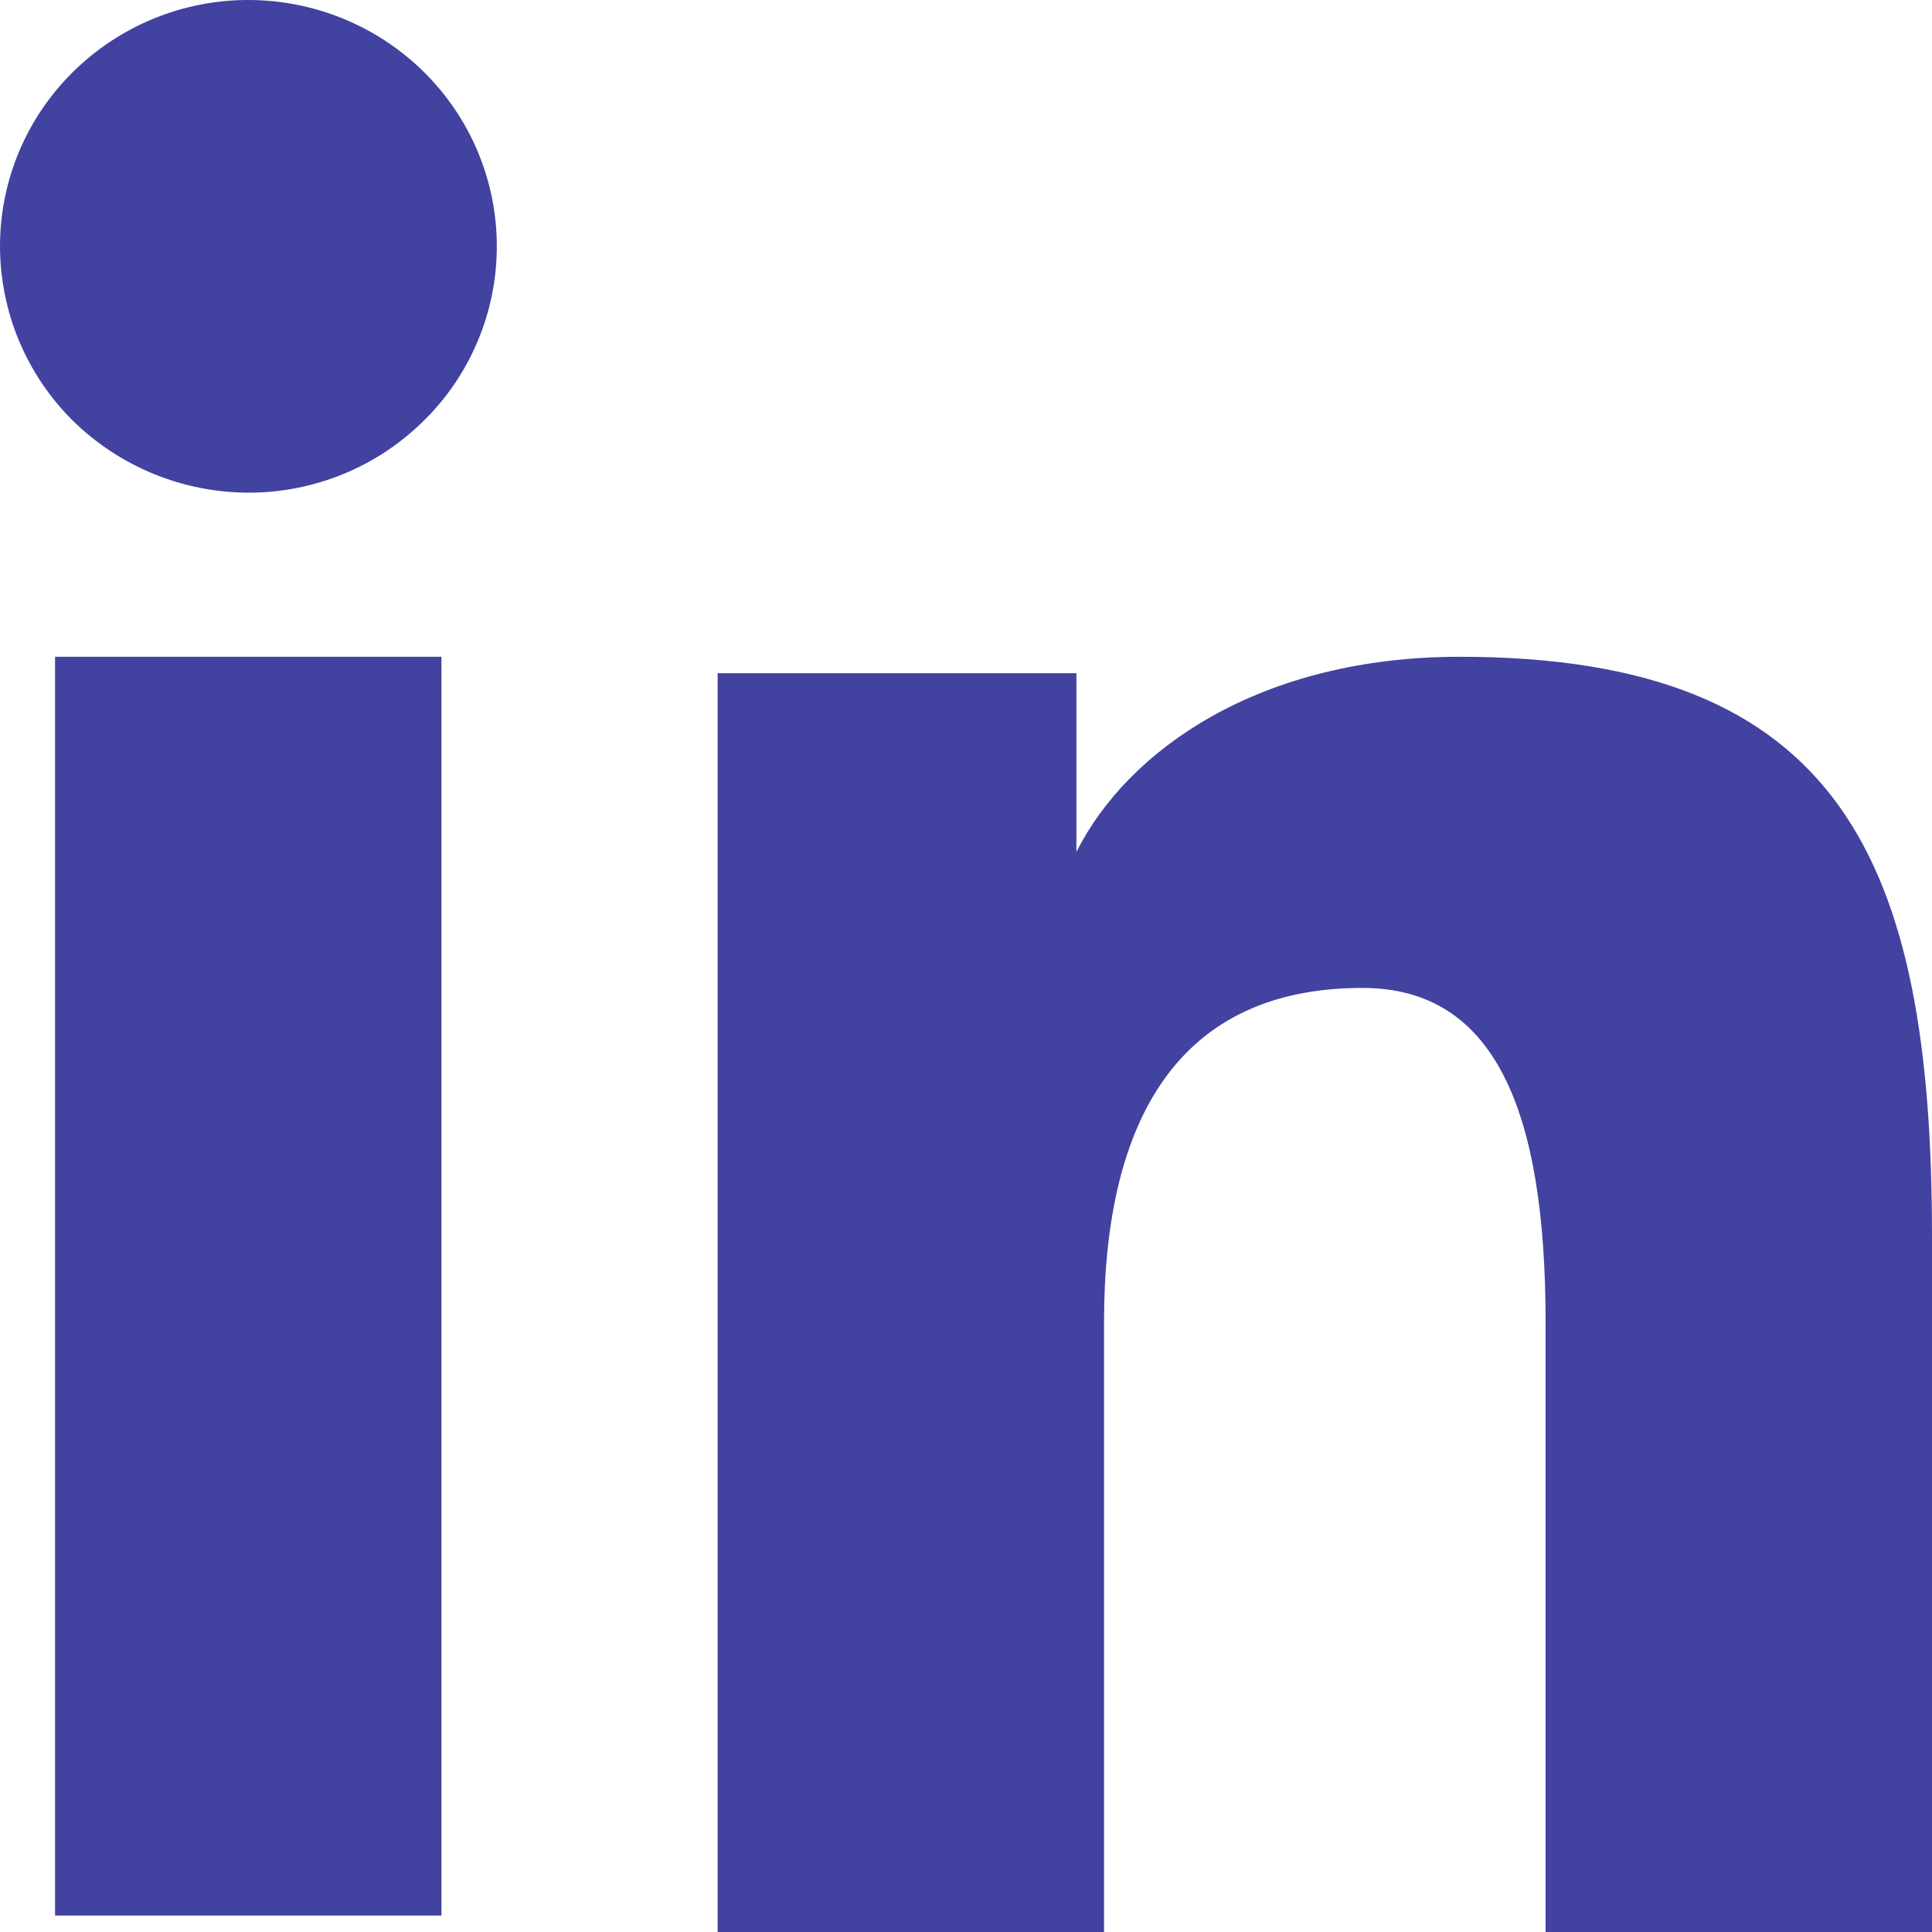
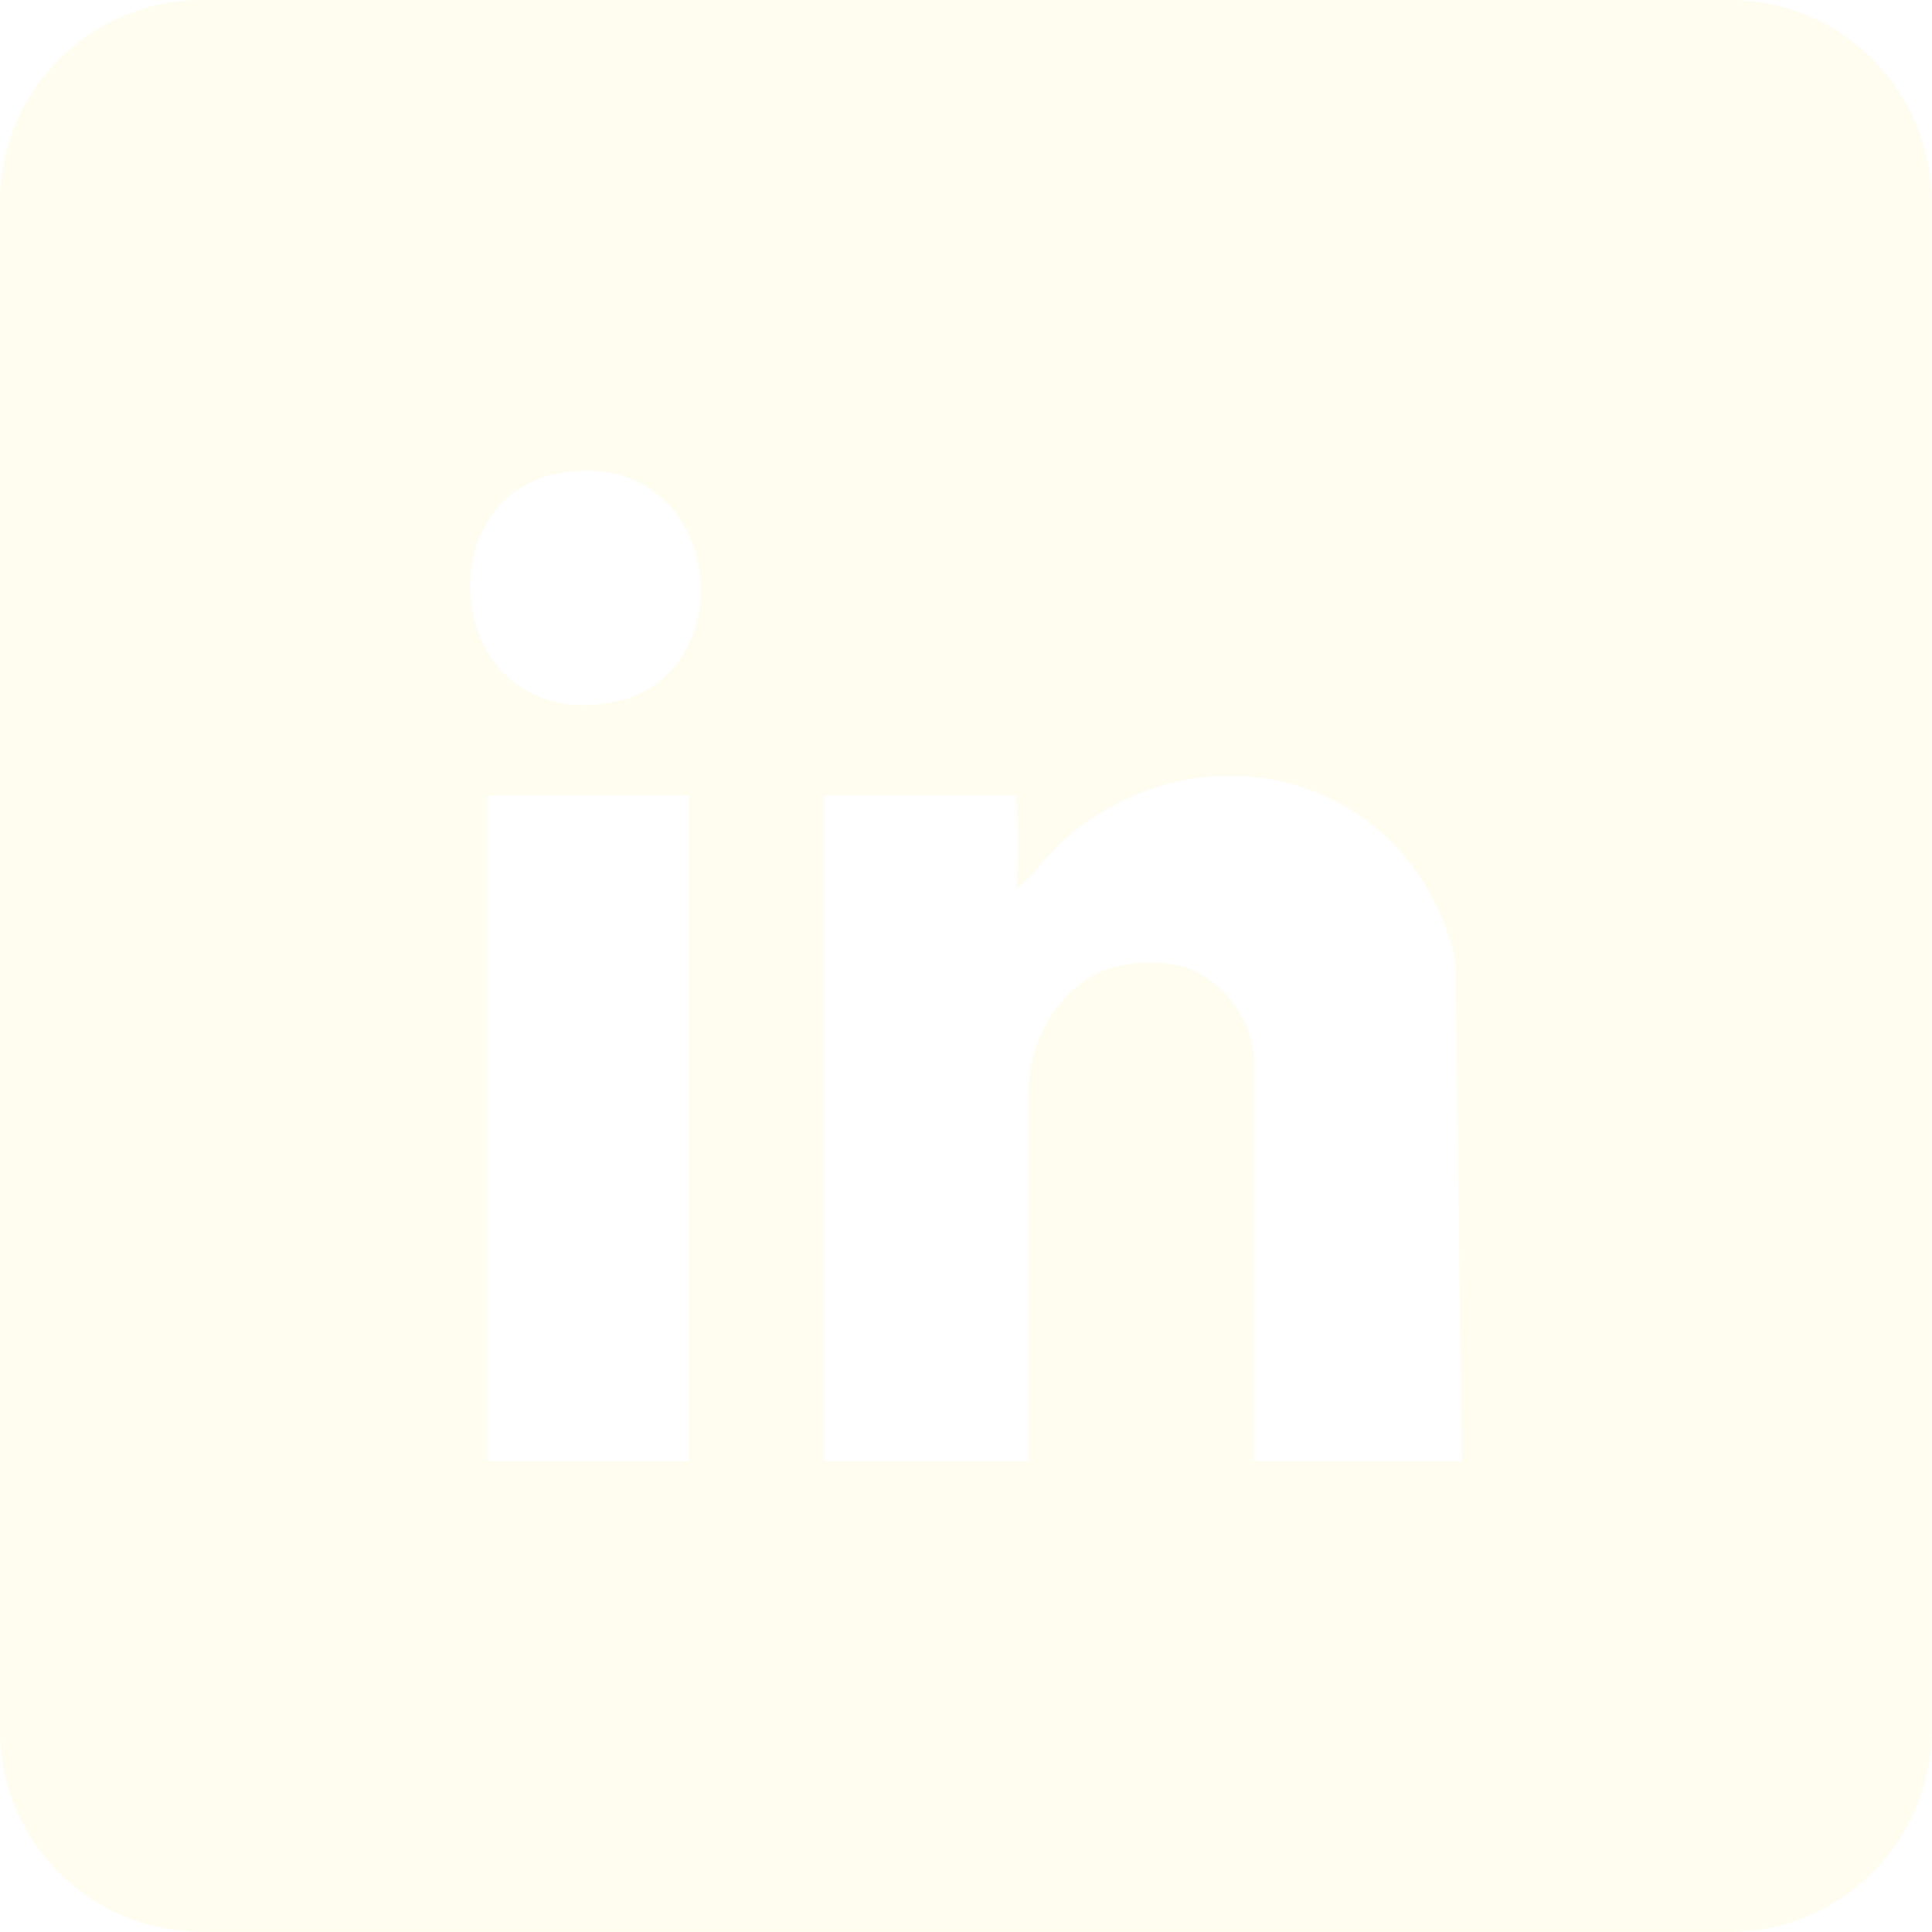
- <svg xmlns="http://www.w3.org/2000/svg" width="20" height="20" viewBox="0 0 20 20" fill="none">
-   <path d="M7.429 6.969H11.143V8.819C11.678 7.755 13.05 6.799 15.111 6.799C19.062 6.799 20 8.917 20 12.803V20H16V13.688C16 11.475 15.465 10.227 14.103 10.227C12.214 10.227 11.429 11.572 11.429 13.687V20H7.429V6.969ZM0.57 19.83H4.57V6.799H0.57V19.83ZM5.143 2.55C5.143 2.885 5.077 3.217 4.947 3.527C4.818 3.836 4.629 4.117 4.39 4.352C4.151 4.59 3.867 4.779 3.554 4.907C3.242 5.035 2.908 5.101 2.57 5.1C1.89 5.098 1.237 4.83 0.752 4.353C0.514 4.117 0.326 3.836 0.196 3.526C0.067 3.217 0.001 2.885 0 2.55C0 1.873 0.27 1.225 0.753 0.747C1.237 0.268 1.89 -0.001 2.571 1.0894e-06C3.253 1.0894e-06 3.907 0.269 4.39 0.747C4.873 1.225 5.143 1.873 5.143 2.55Z" fill-rule="evenodd" clip-rule="evenodd" fill="#4242A0" />
+ <svg xmlns="http://www.w3.org/2000/svg" id="Capa_2" data-name="Capa 2" viewBox="0 0 173.47 173.47">
+   <defs>
+     <style>
+       .cls-1 {
+         fill: #fffcf0;
+       }
+     </style>
+   </defs>
+   <g id="Capa_1-2" data-name="Capa 1">
+     <path class="cls-1" d="M155.32,0H18.15C8.13,0,0,8.13,0,18.15v137.16c0,10.03,8.13,18.15,18.15,18.15h137.16c10.03,0,18.15-8.13,18.15-18.15V18.15c0-10.03-8.13-18.15-18.15-18.15ZM61.87,131.21h-18.05v-59.79h18.05v59.79ZM54.09,63.21c-14.27,1.67-15.92-18.85-3.57-20.77,14.81-2.31,16.81,19.23,3.57,20.77ZM112.64,131.21v-35.68c0-4.02-3.12-8.12-7.05-8.88-1.54-.3-3.24-.29-4.79,0-5.14.96-8.46,6.38-8.46,11.42v33.14h-18.33v-59.79h17.2c.24,2.8.25,5.57.03,8.32l.25-.14c1.36-.99,2.68-3,4.1-4.22,12.37-10.71,30.39-5.77,34.79,9.61.22.75.32,1.54.33,2.32l.55,43.9h-18.61Z" />
+   </g>
</svg>
